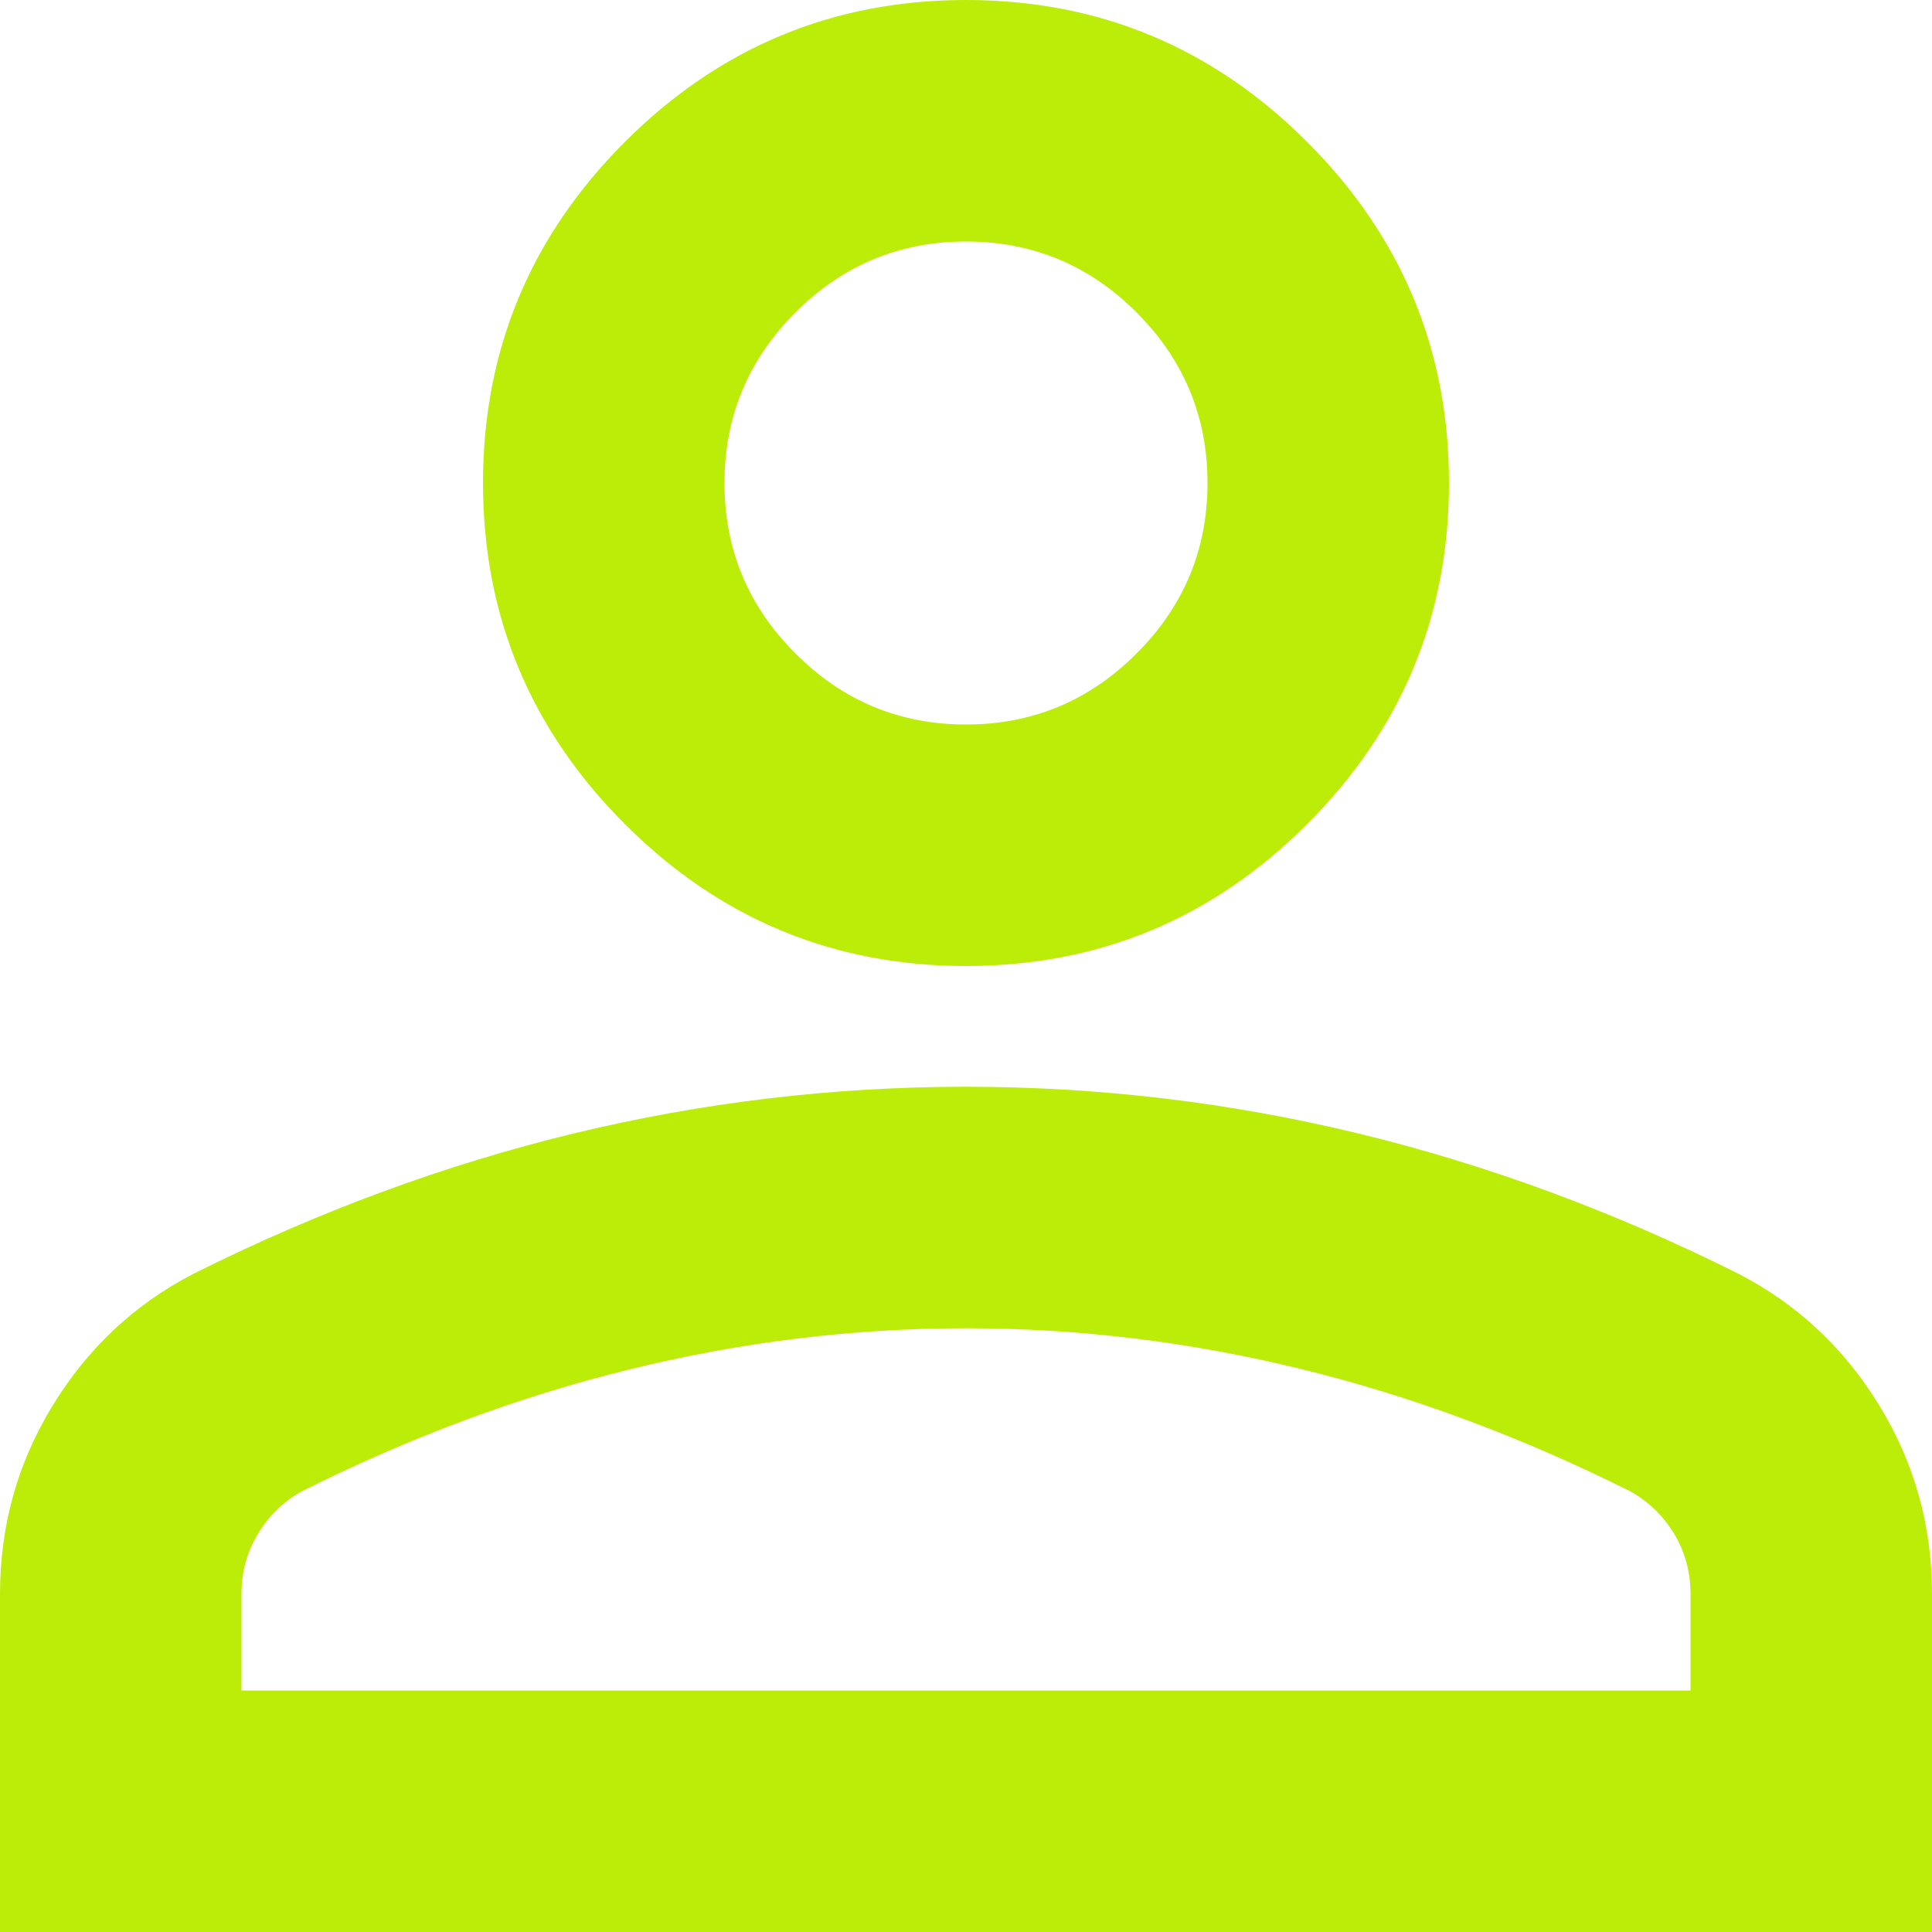
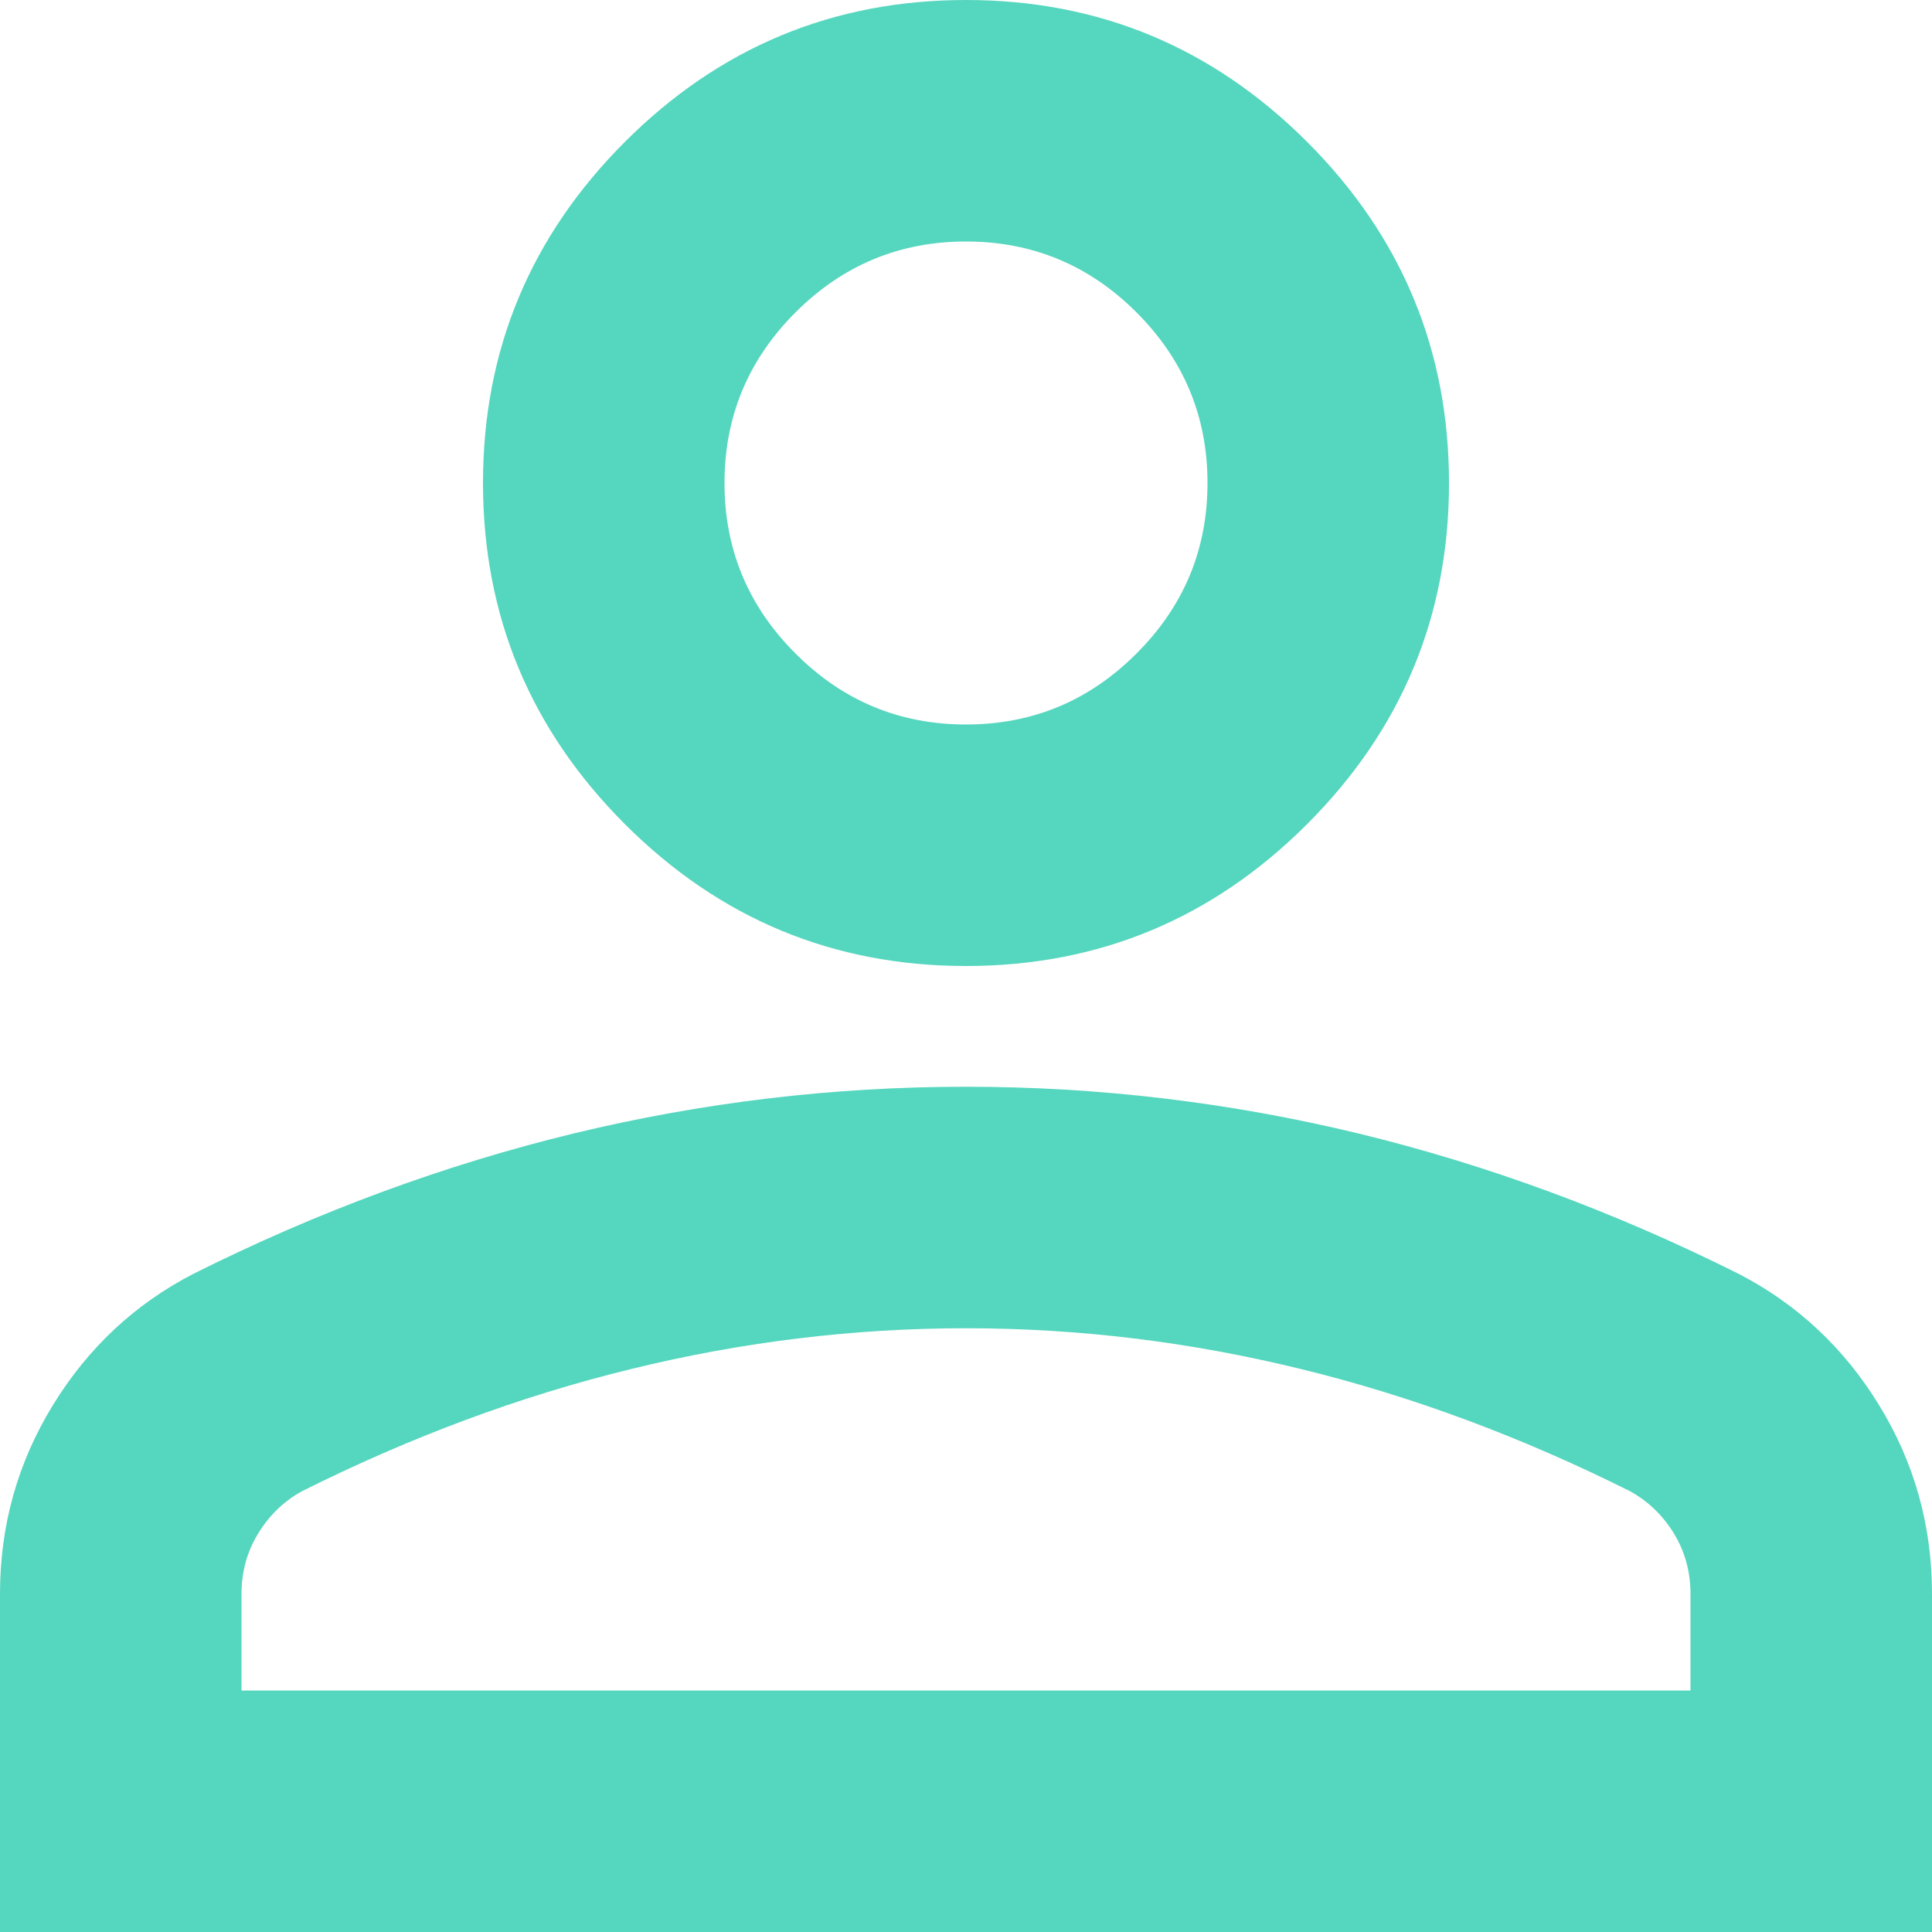
<svg xmlns="http://www.w3.org/2000/svg" width="16" height="16" viewBox="0 0 16 16" fill="none">
-   <path d="M8 8C6.9 8 5.958 7.608 5.175 6.825C4.392 6.042 4 5.1 4 4C4 2.9 4.392 1.958 5.175 1.175C5.958 0.392 6.9 0 8 0C9.1 0 10.042 0.392 10.825 1.175C11.608 1.958 12 2.9 12 4C12 5.1 11.608 6.042 10.825 6.825C10.042 7.608 9.1 8 8 8ZM0 16V13.2C0 12.633 0.146 12.113 0.438 11.637C0.729 11.162 1.117 10.8 1.6 10.55C2.633 10.033 3.683 9.646 4.75 9.387C5.817 9.129 6.9 9 8 9C9.1 9 10.183 9.129 11.25 9.387C12.317 9.646 13.367 10.033 14.4 10.55C14.883 10.8 15.271 11.162 15.562 11.637C15.854 12.113 16 12.633 16 13.2V16H0ZM2 14H14V13.2C14 13.017 13.954 12.85 13.863 12.7C13.771 12.55 13.65 12.433 13.5 12.35C12.6 11.9 11.692 11.562 10.775 11.338C9.858 11.113 8.933 11 8 11C7.067 11 6.142 11.113 5.225 11.338C4.308 11.562 3.4 11.9 2.5 12.35C2.35 12.433 2.229 12.55 2.138 12.7C2.046 12.85 2 13.017 2 13.2V14ZM8 6C8.55 6 9.021 5.804 9.412 5.412C9.804 5.021 10 4.55 10 4C10 3.45 9.804 2.979 9.412 2.587C9.021 2.196 8.55 2 8 2C7.45 2 6.979 2.196 6.588 2.587C6.196 2.979 6 3.45 6 4C6 4.55 6.196 5.021 6.588 5.412C6.979 5.804 7.45 6 8 6Z" fill="#BCED09" />
+   <path d="M8 8C6.9 8 5.958 7.608 5.175 6.825C4.392 6.042 4 5.1 4 4C4 2.9 4.392 1.958 5.175 1.175C5.958 0.392 6.9 0 8 0C9.1 0 10.042 0.392 10.825 1.175C11.608 1.958 12 2.9 12 4C12 5.1 11.608 6.042 10.825 6.825C10.042 7.608 9.1 8 8 8ZM0 16V13.2C0 12.633 0.146 12.113 0.438 11.637C0.729 11.162 1.117 10.8 1.6 10.55C2.633 10.033 3.683 9.646 4.75 9.387C5.817 9.129 6.9 9 8 9C9.1 9 10.183 9.129 11.25 9.387C12.317 9.646 13.367 10.033 14.4 10.55C14.883 10.8 15.271 11.162 15.562 11.637C15.854 12.113 16 12.633 16 13.2V16H0ZM2 14H14V13.2C14 13.017 13.954 12.85 13.863 12.7C13.771 12.55 13.65 12.433 13.5 12.35C12.6 11.9 11.692 11.562 10.775 11.338C9.858 11.113 8.933 11 8 11C7.067 11 6.142 11.113 5.225 11.338C4.308 11.562 3.4 11.9 2.5 12.35C2.35 12.433 2.229 12.55 2.138 12.7C2.046 12.85 2 13.017 2 13.2V14ZM8 6C8.55 6 9.021 5.804 9.412 5.412C9.804 5.021 10 4.55 10 4C10 3.45 9.804 2.979 9.412 2.587C9.021 2.196 8.55 2 8 2C7.45 2 6.979 2.196 6.588 2.587C6.196 2.979 6 3.45 6 4C6 4.55 6.196 5.021 6.588 5.412C6.979 5.804 7.45 6 8 6Z" fill="#55D6BE" />
</svg>
